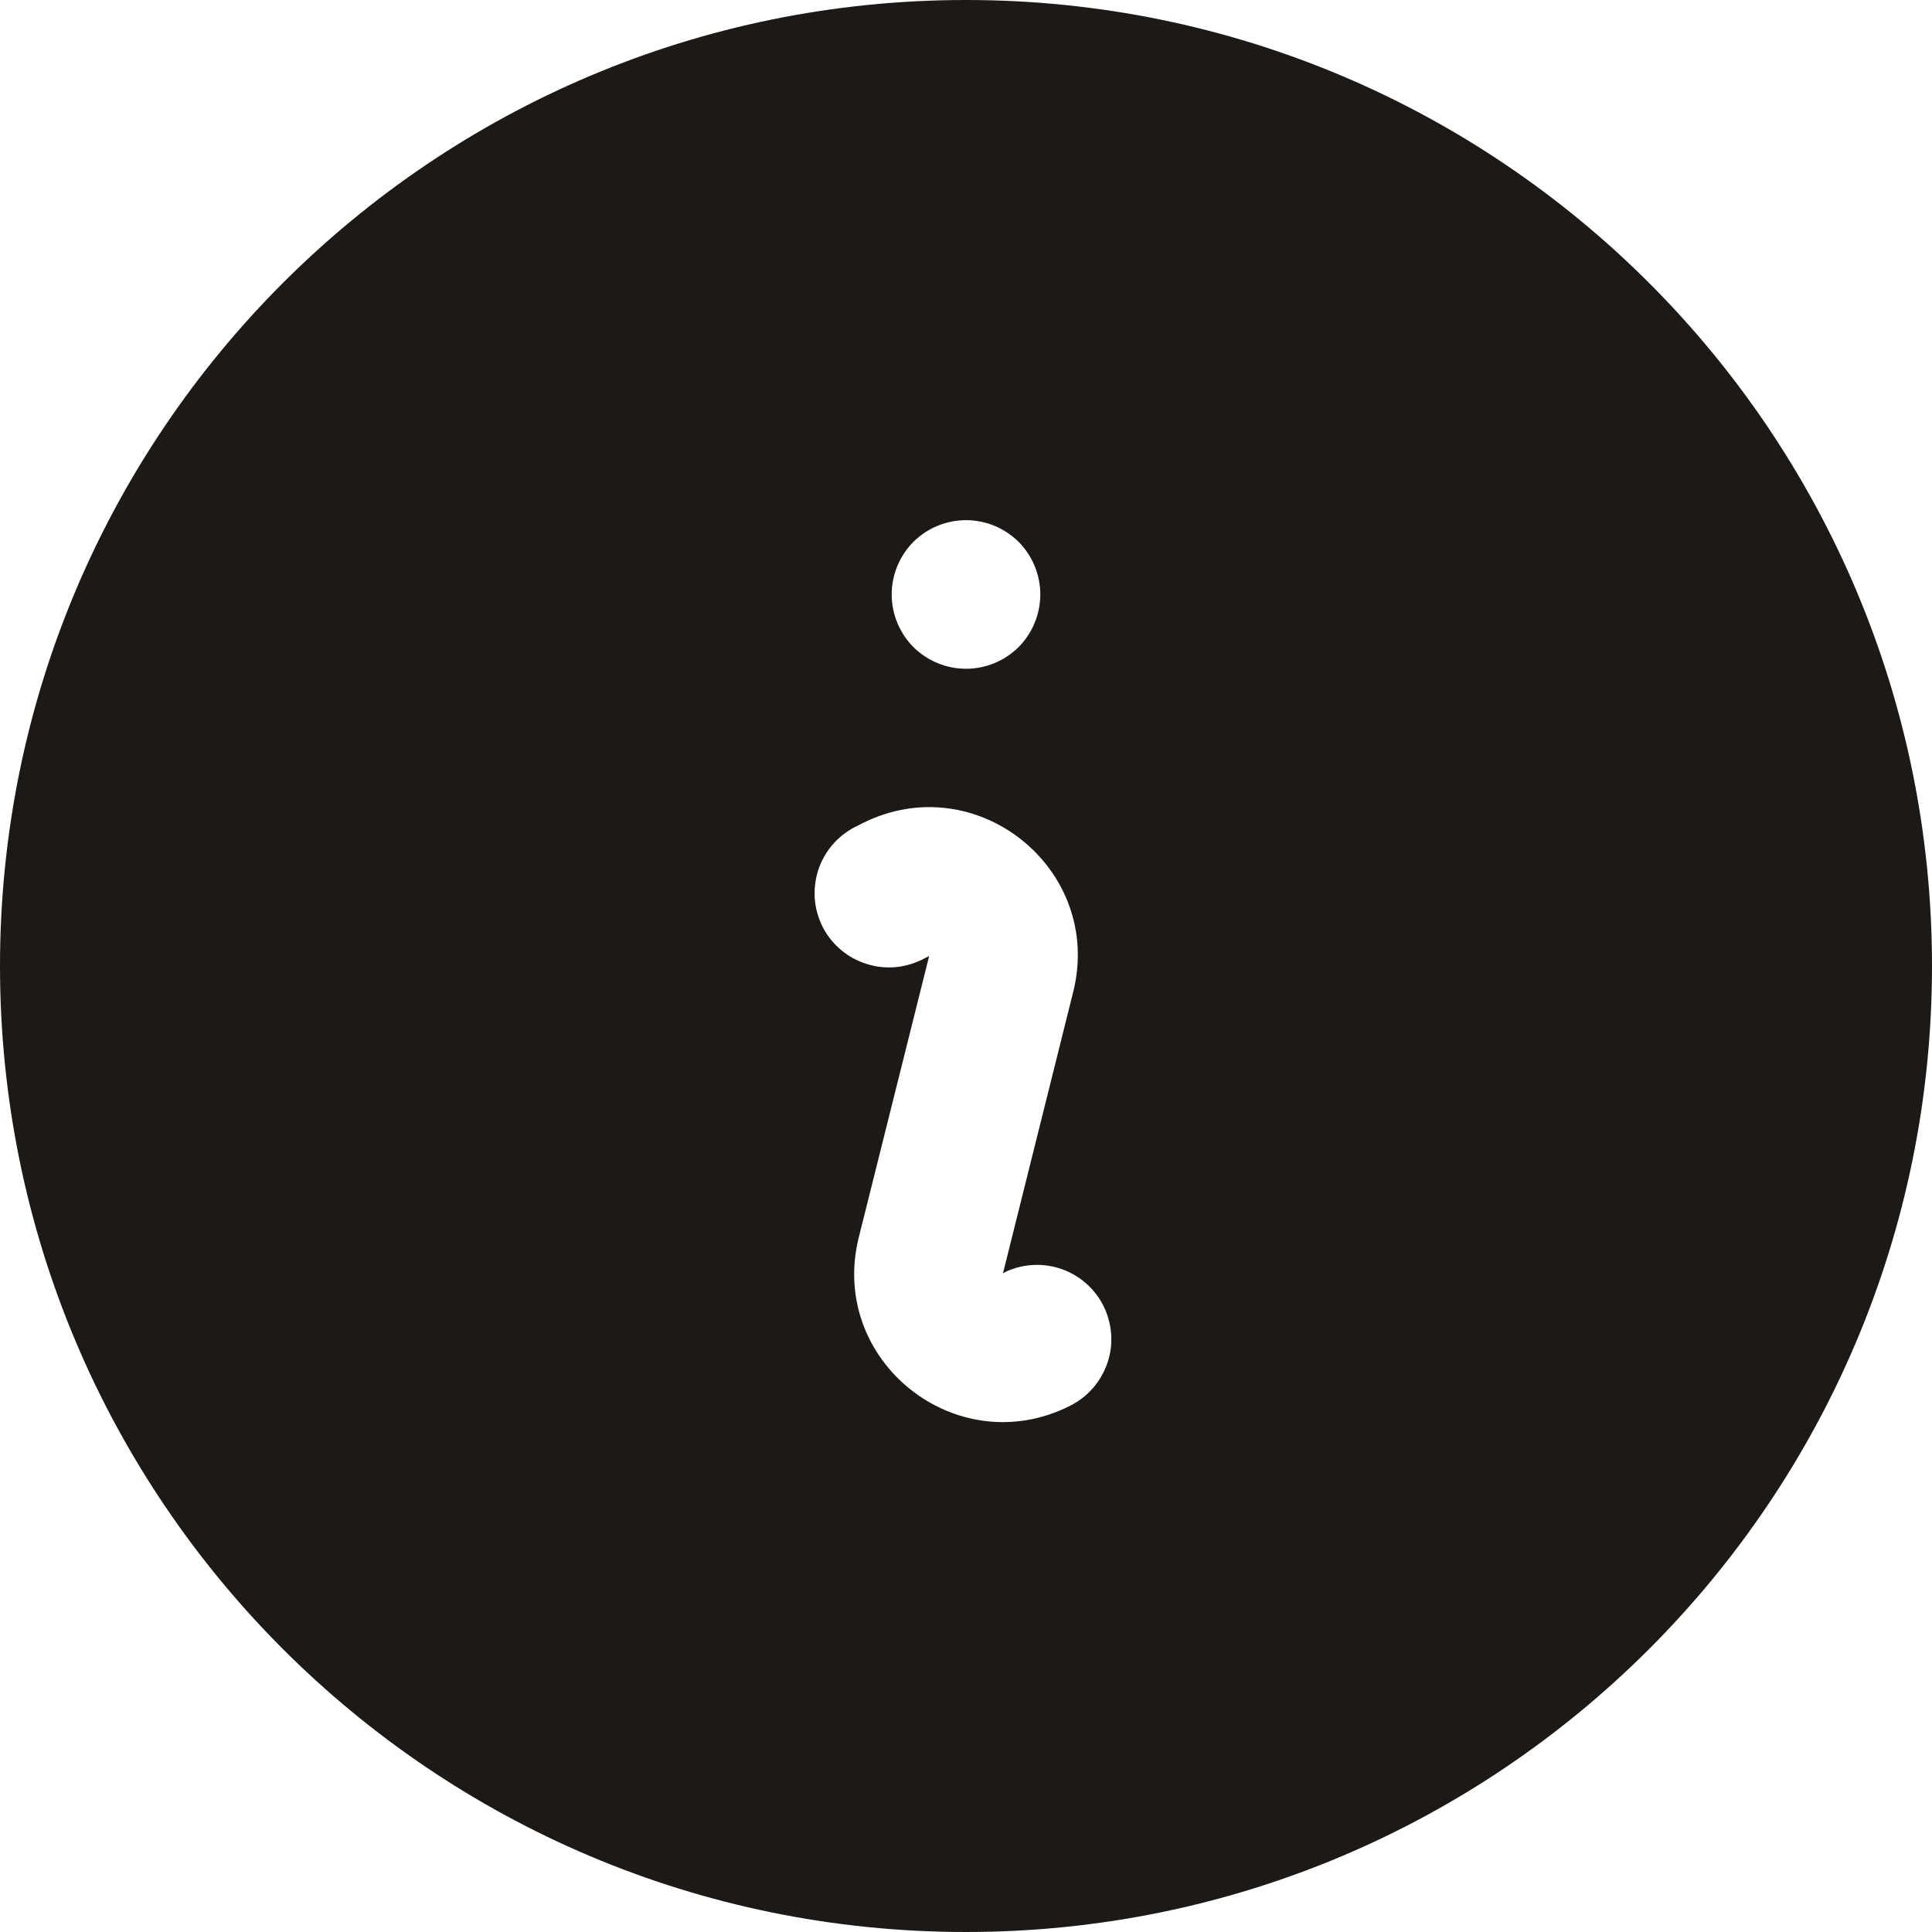
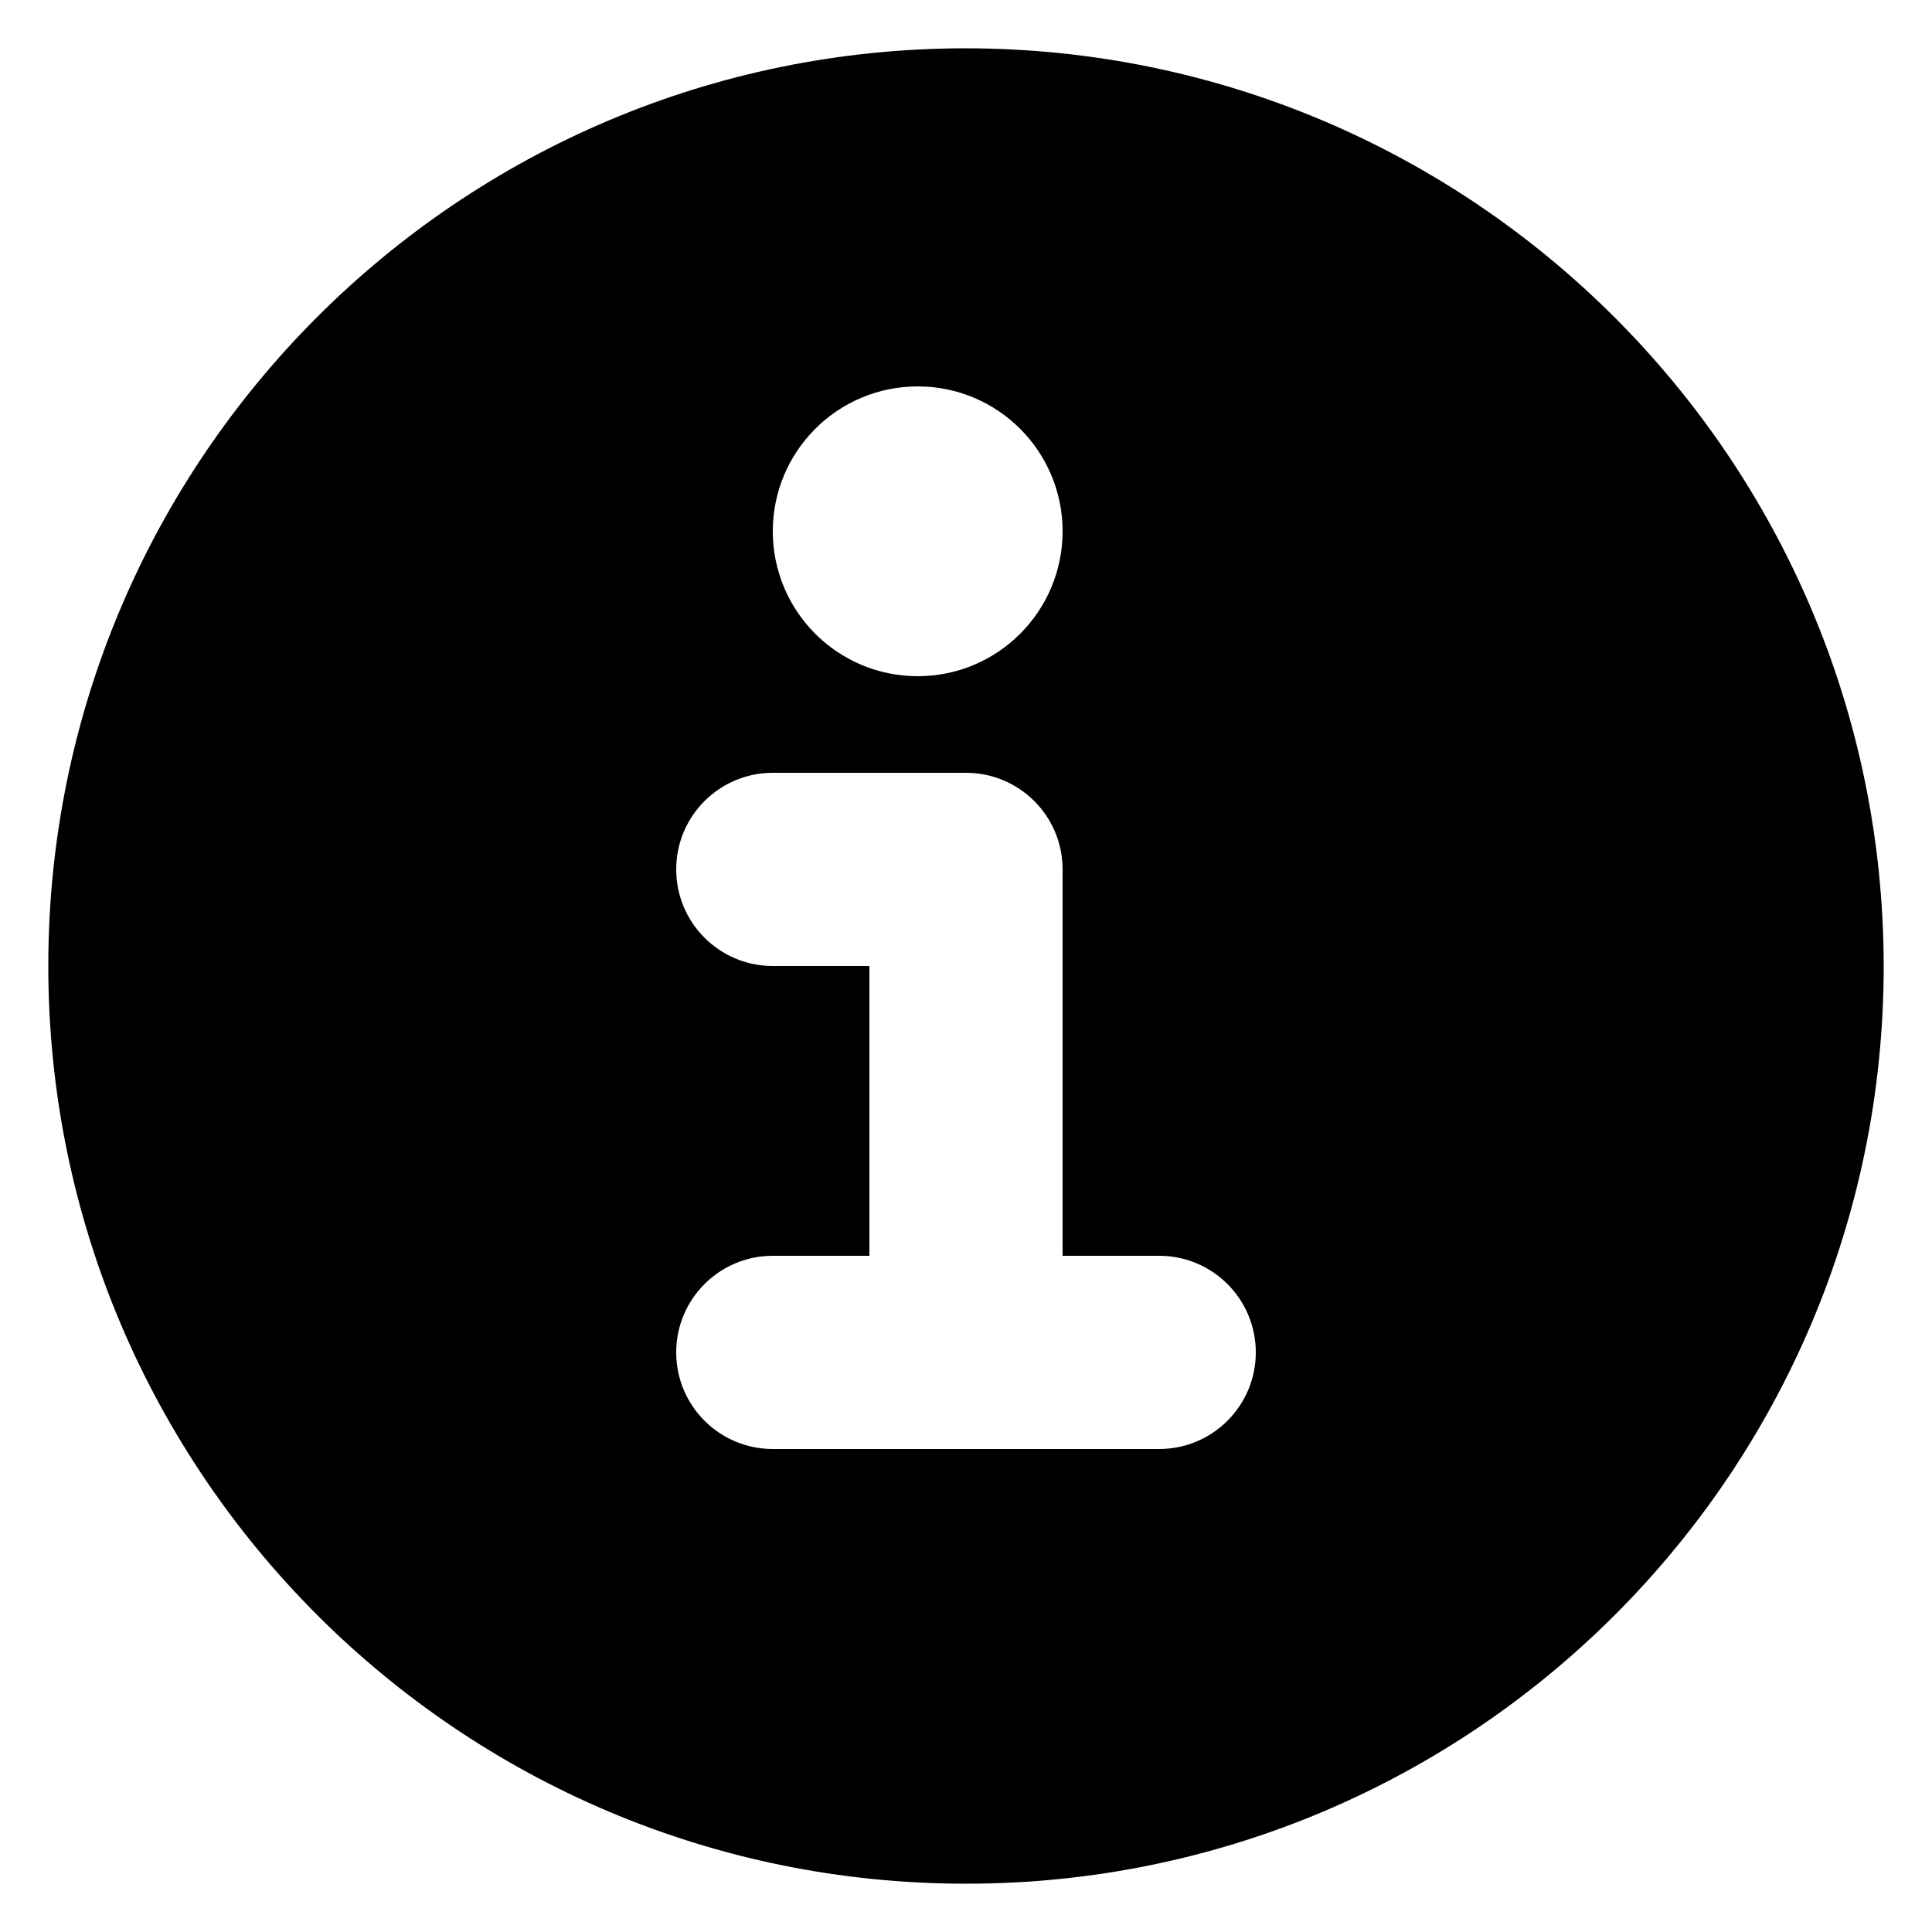
- <svg xmlns="http://www.w3.org/2000/svg" width="13" height="13" viewBox="0 0 13 13" fill="none">
-   <path fill-rule="evenodd" clip-rule="evenodd" d="M0 6.5C0 2.91 2.91 0 6.5 0C10.09 0 13 2.91 13 6.5C13 10.09 10.09 13 6.5 13C2.91 13 0 10.09 0 6.5ZM5.804 5.539C6.568 5.157 7.429 5.847 7.221 6.676L6.749 8.567L6.777 8.553C6.894 8.502 7.027 8.497 7.148 8.541C7.268 8.584 7.368 8.673 7.425 8.787C7.482 8.902 7.494 9.035 7.456 9.157C7.418 9.28 7.335 9.384 7.223 9.447L7.197 9.461C6.432 9.843 5.571 9.153 5.779 8.324L6.252 6.433L6.224 6.447C6.165 6.479 6.1 6.5 6.033 6.507C5.966 6.514 5.898 6.507 5.834 6.487C5.769 6.467 5.709 6.435 5.658 6.391C5.606 6.347 5.564 6.294 5.534 6.234C5.504 6.173 5.486 6.107 5.482 6.04C5.478 5.973 5.488 5.905 5.51 5.842C5.533 5.778 5.568 5.72 5.614 5.67C5.66 5.621 5.715 5.581 5.777 5.553L5.804 5.539ZM6.5 4.5C6.633 4.5 6.76 4.447 6.854 4.354C6.947 4.26 7 4.133 7 4C7 3.867 6.947 3.74 6.854 3.646C6.76 3.553 6.633 3.5 6.5 3.5C6.367 3.5 6.24 3.553 6.146 3.646C6.053 3.74 6 3.867 6 4C6 4.133 6.053 4.26 6.146 4.354C6.24 4.447 6.367 4.5 6.5 4.5Z" fill="#1C1917" />
+ <svg xmlns="http://www.w3.org/2000/svg" class="w-6 h-6 text-gray-800 dark:text-white" aria-hidden="true" fill="currentColor" viewBox="0 0 20 20">
+   <path d="M10 .5a9.5 9.5 0 1 0 9.5 9.5A9.51 9.51 0 0 0 10 .5ZM9.5 4a1.5 1.5 0 1 1 0 3 1.5 1.5 0 0 1 0-3ZM12 15H8a1 1 0 0 1 0-2h1v-3H8a1 1 0 0 1 0-2h2a1 1 0 0 1 1 1v4h1a1 1 0 0 1 0 2Z" />
</svg>
